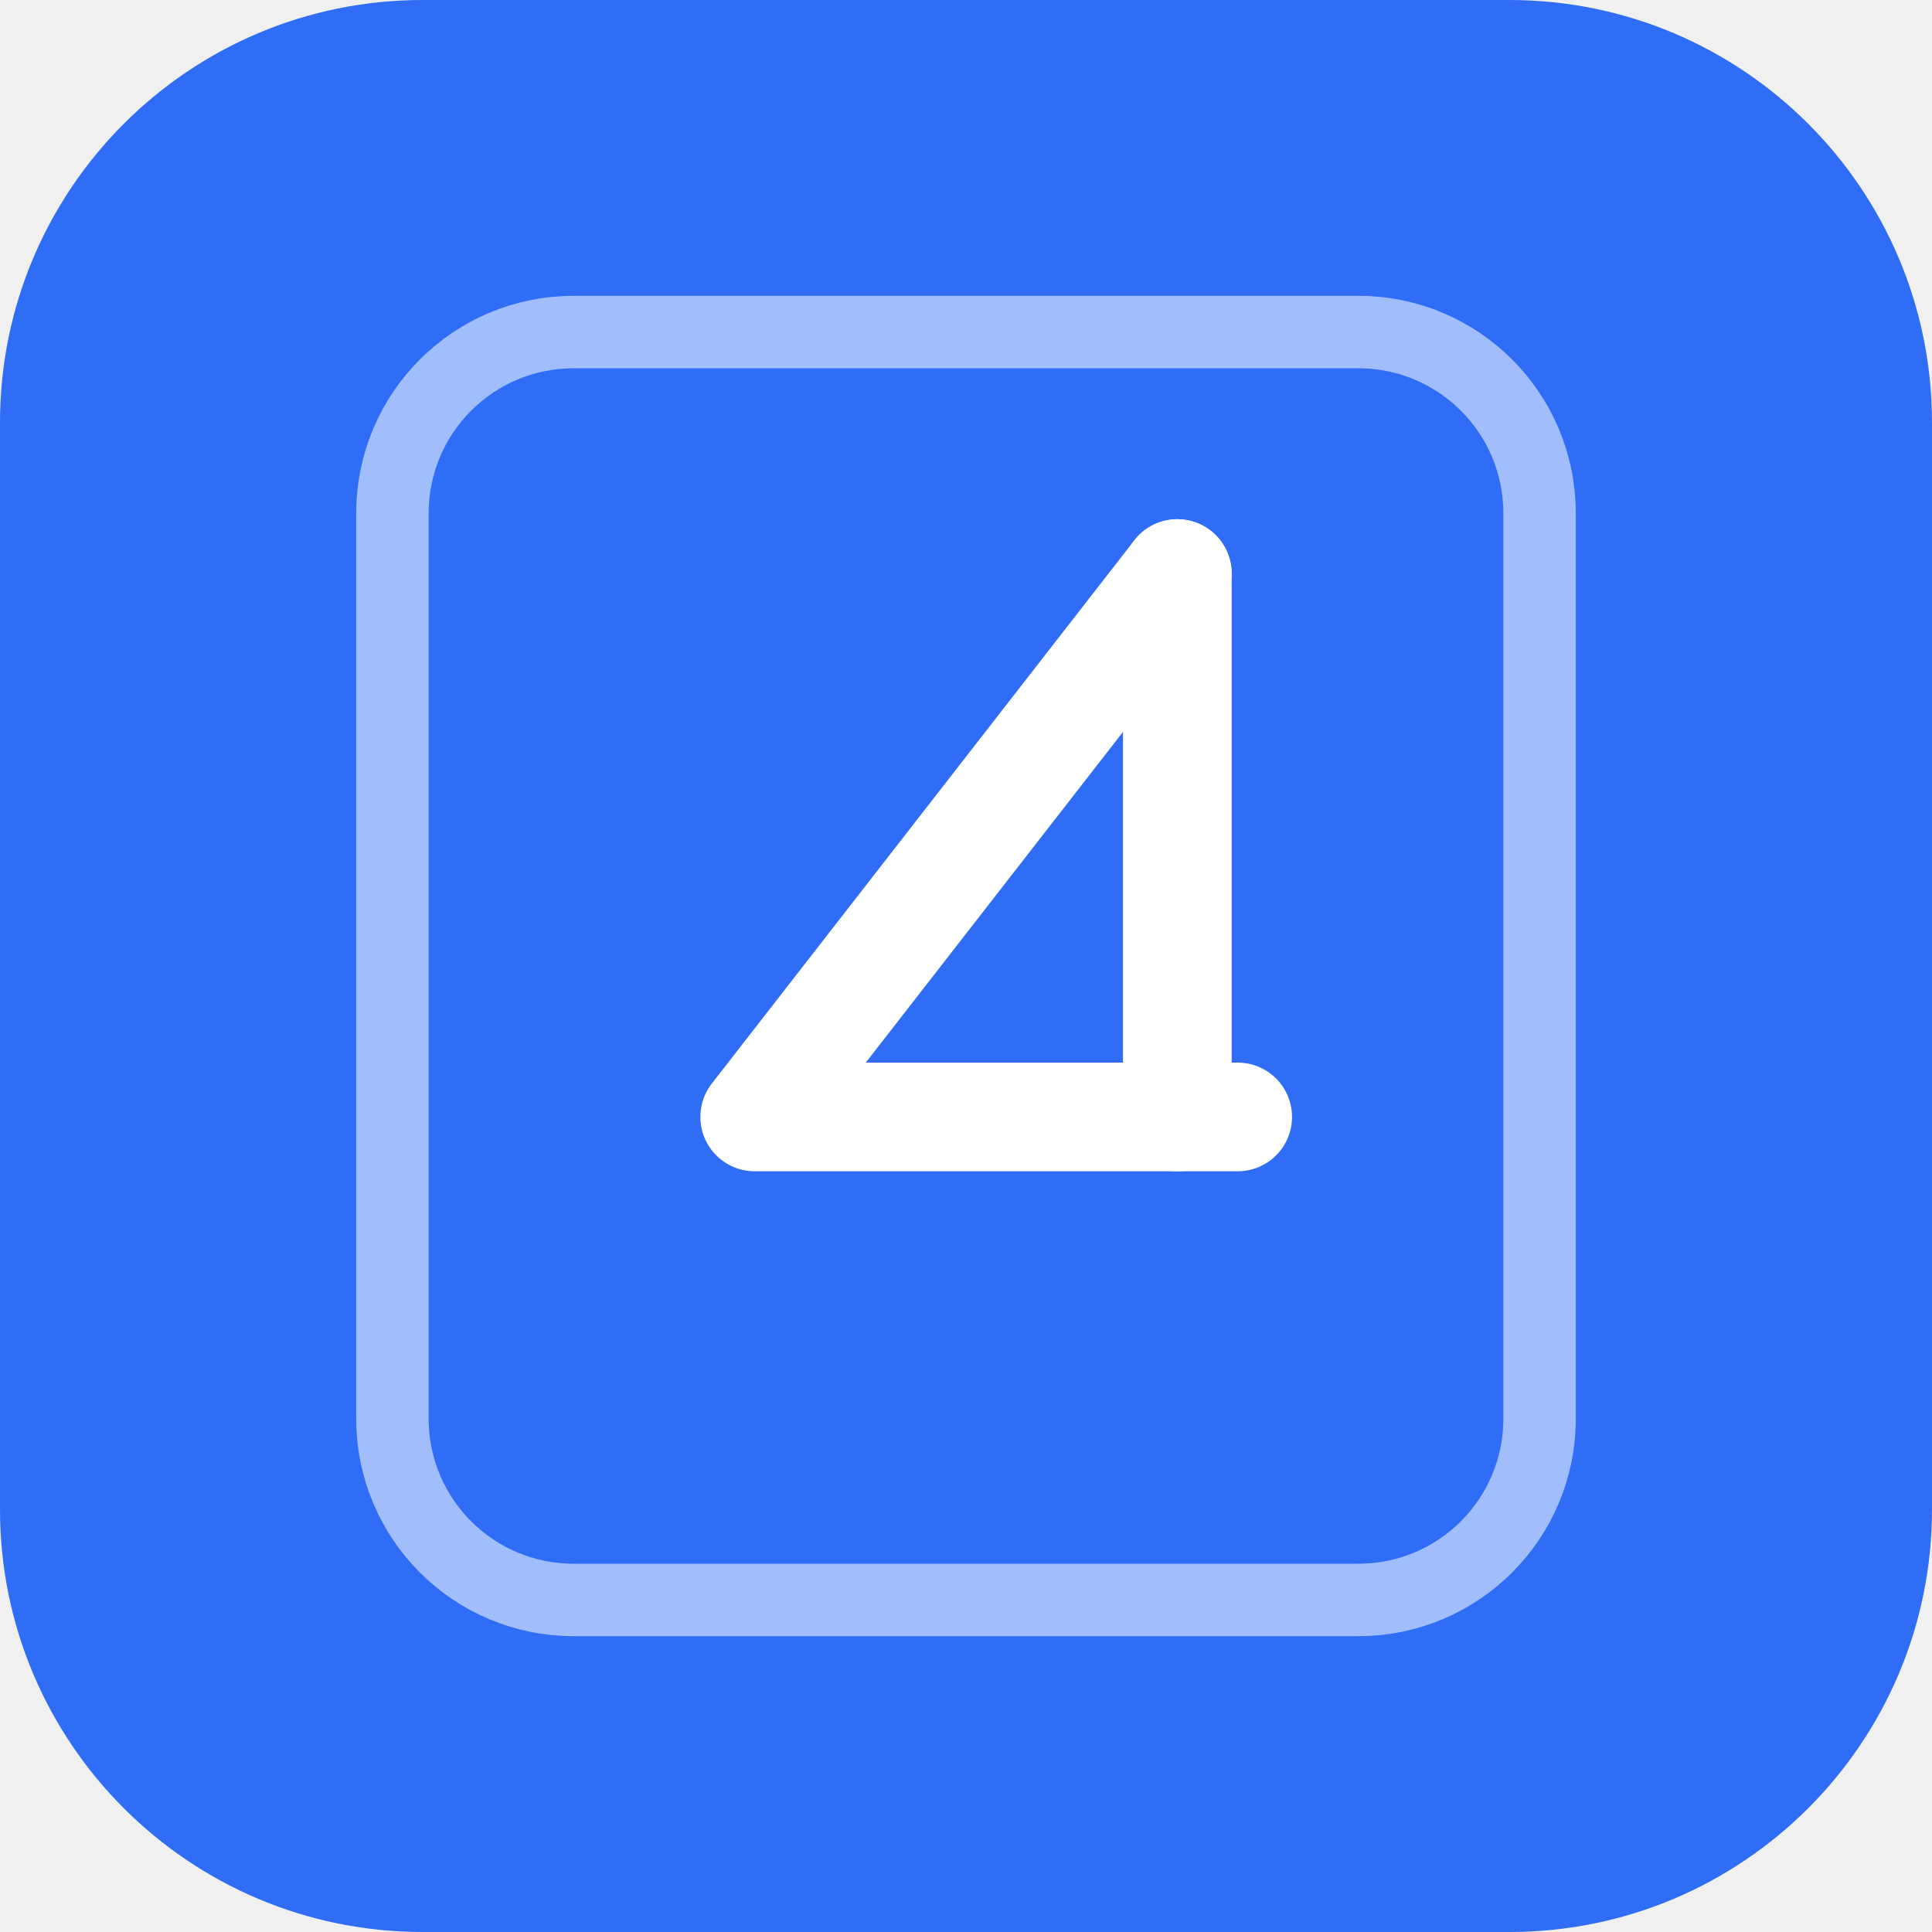
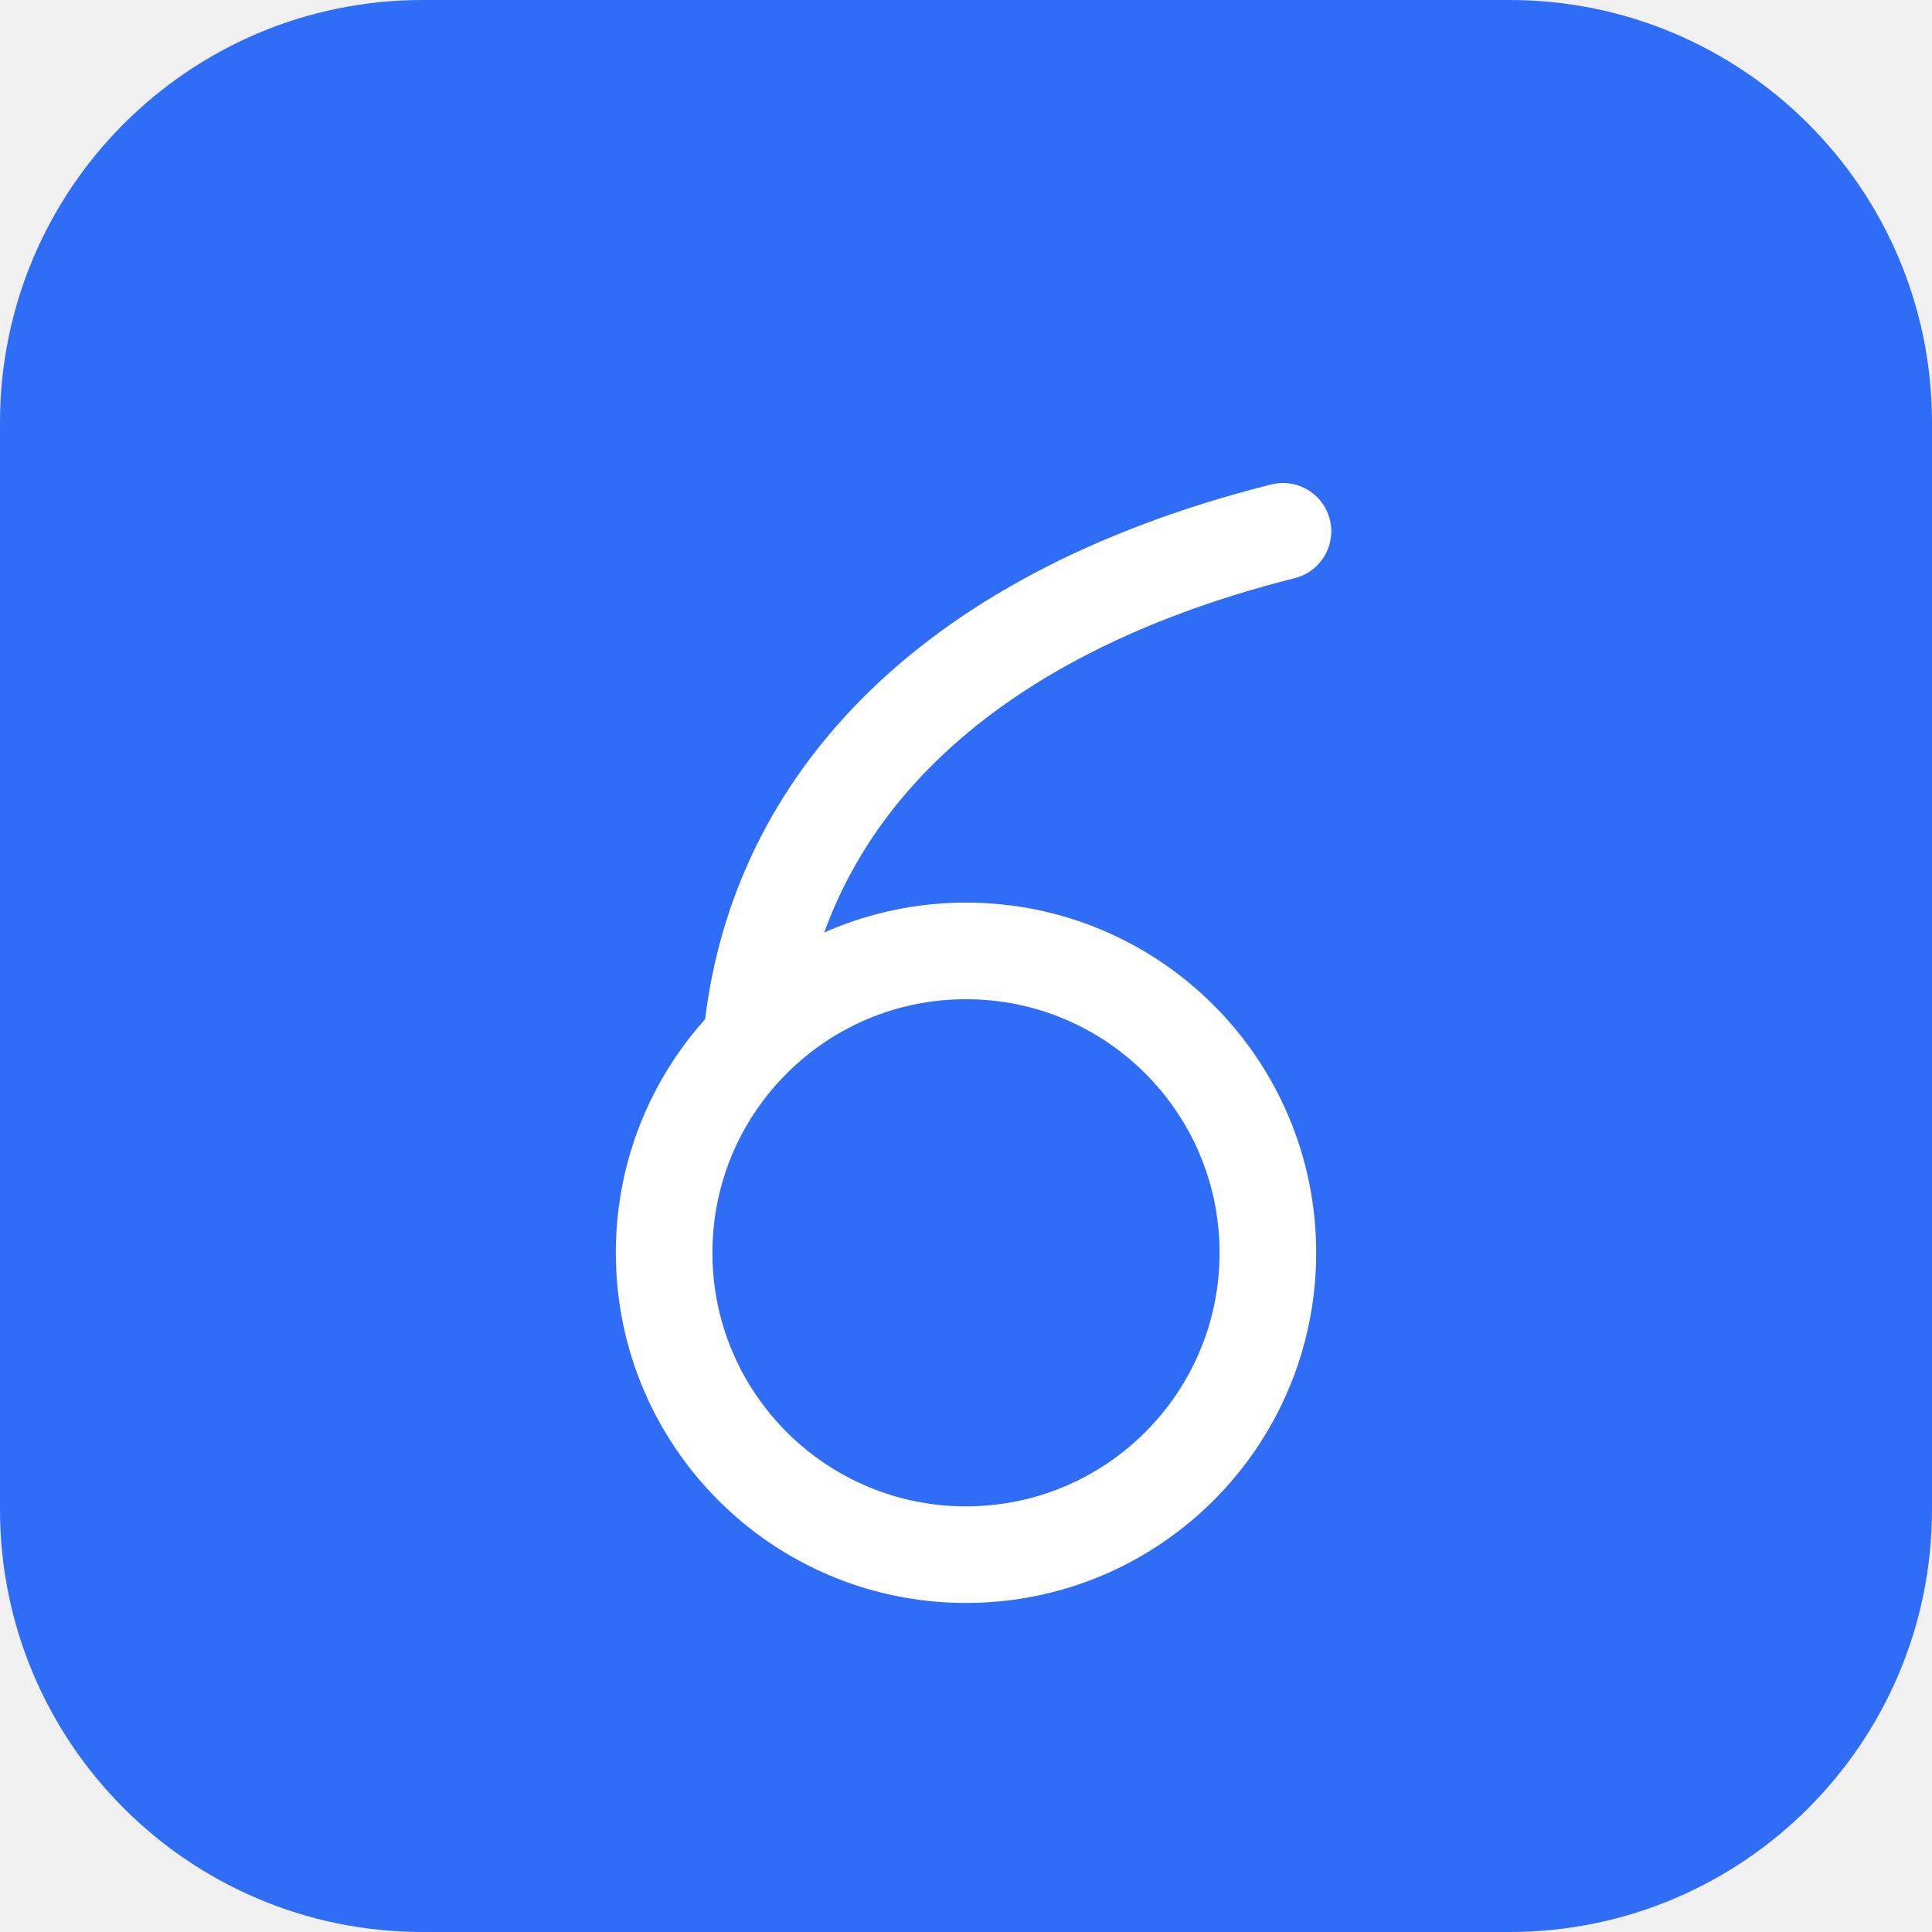
<svg xmlns="http://www.w3.org/2000/svg" viewBox="0 0 64 64" width="64" height="64" role="img" aria-label="CET-6 训练台">
  <rect width="64" height="64" rx="14" fill="#2f6df6" />
-   <rect x="13" y="11" width="38" height="42" rx="6" fill="none" stroke="#ffffff" stroke-opacity=".55" stroke-width="2.4" />
-   <path d="M39 19 25 37h16" fill="none" stroke="#ffffff" stroke-width="3.6" stroke-linecap="round" stroke-linejoin="round" />
-   <path d="M39 19v18" fill="none" stroke="#ffffff" stroke-width="3.6" stroke-linecap="round" />
+   <circle cx="32" cy="41.5" r="10" fill="none" stroke="#ffffff" stroke-width="3.2" />
+   <path d="M24.9 34.4C25.6 27 31 20.5 42.5 17.6" fill="none" stroke="#ffffff" stroke-width="3.2" stroke-linecap="round" />
</svg>
